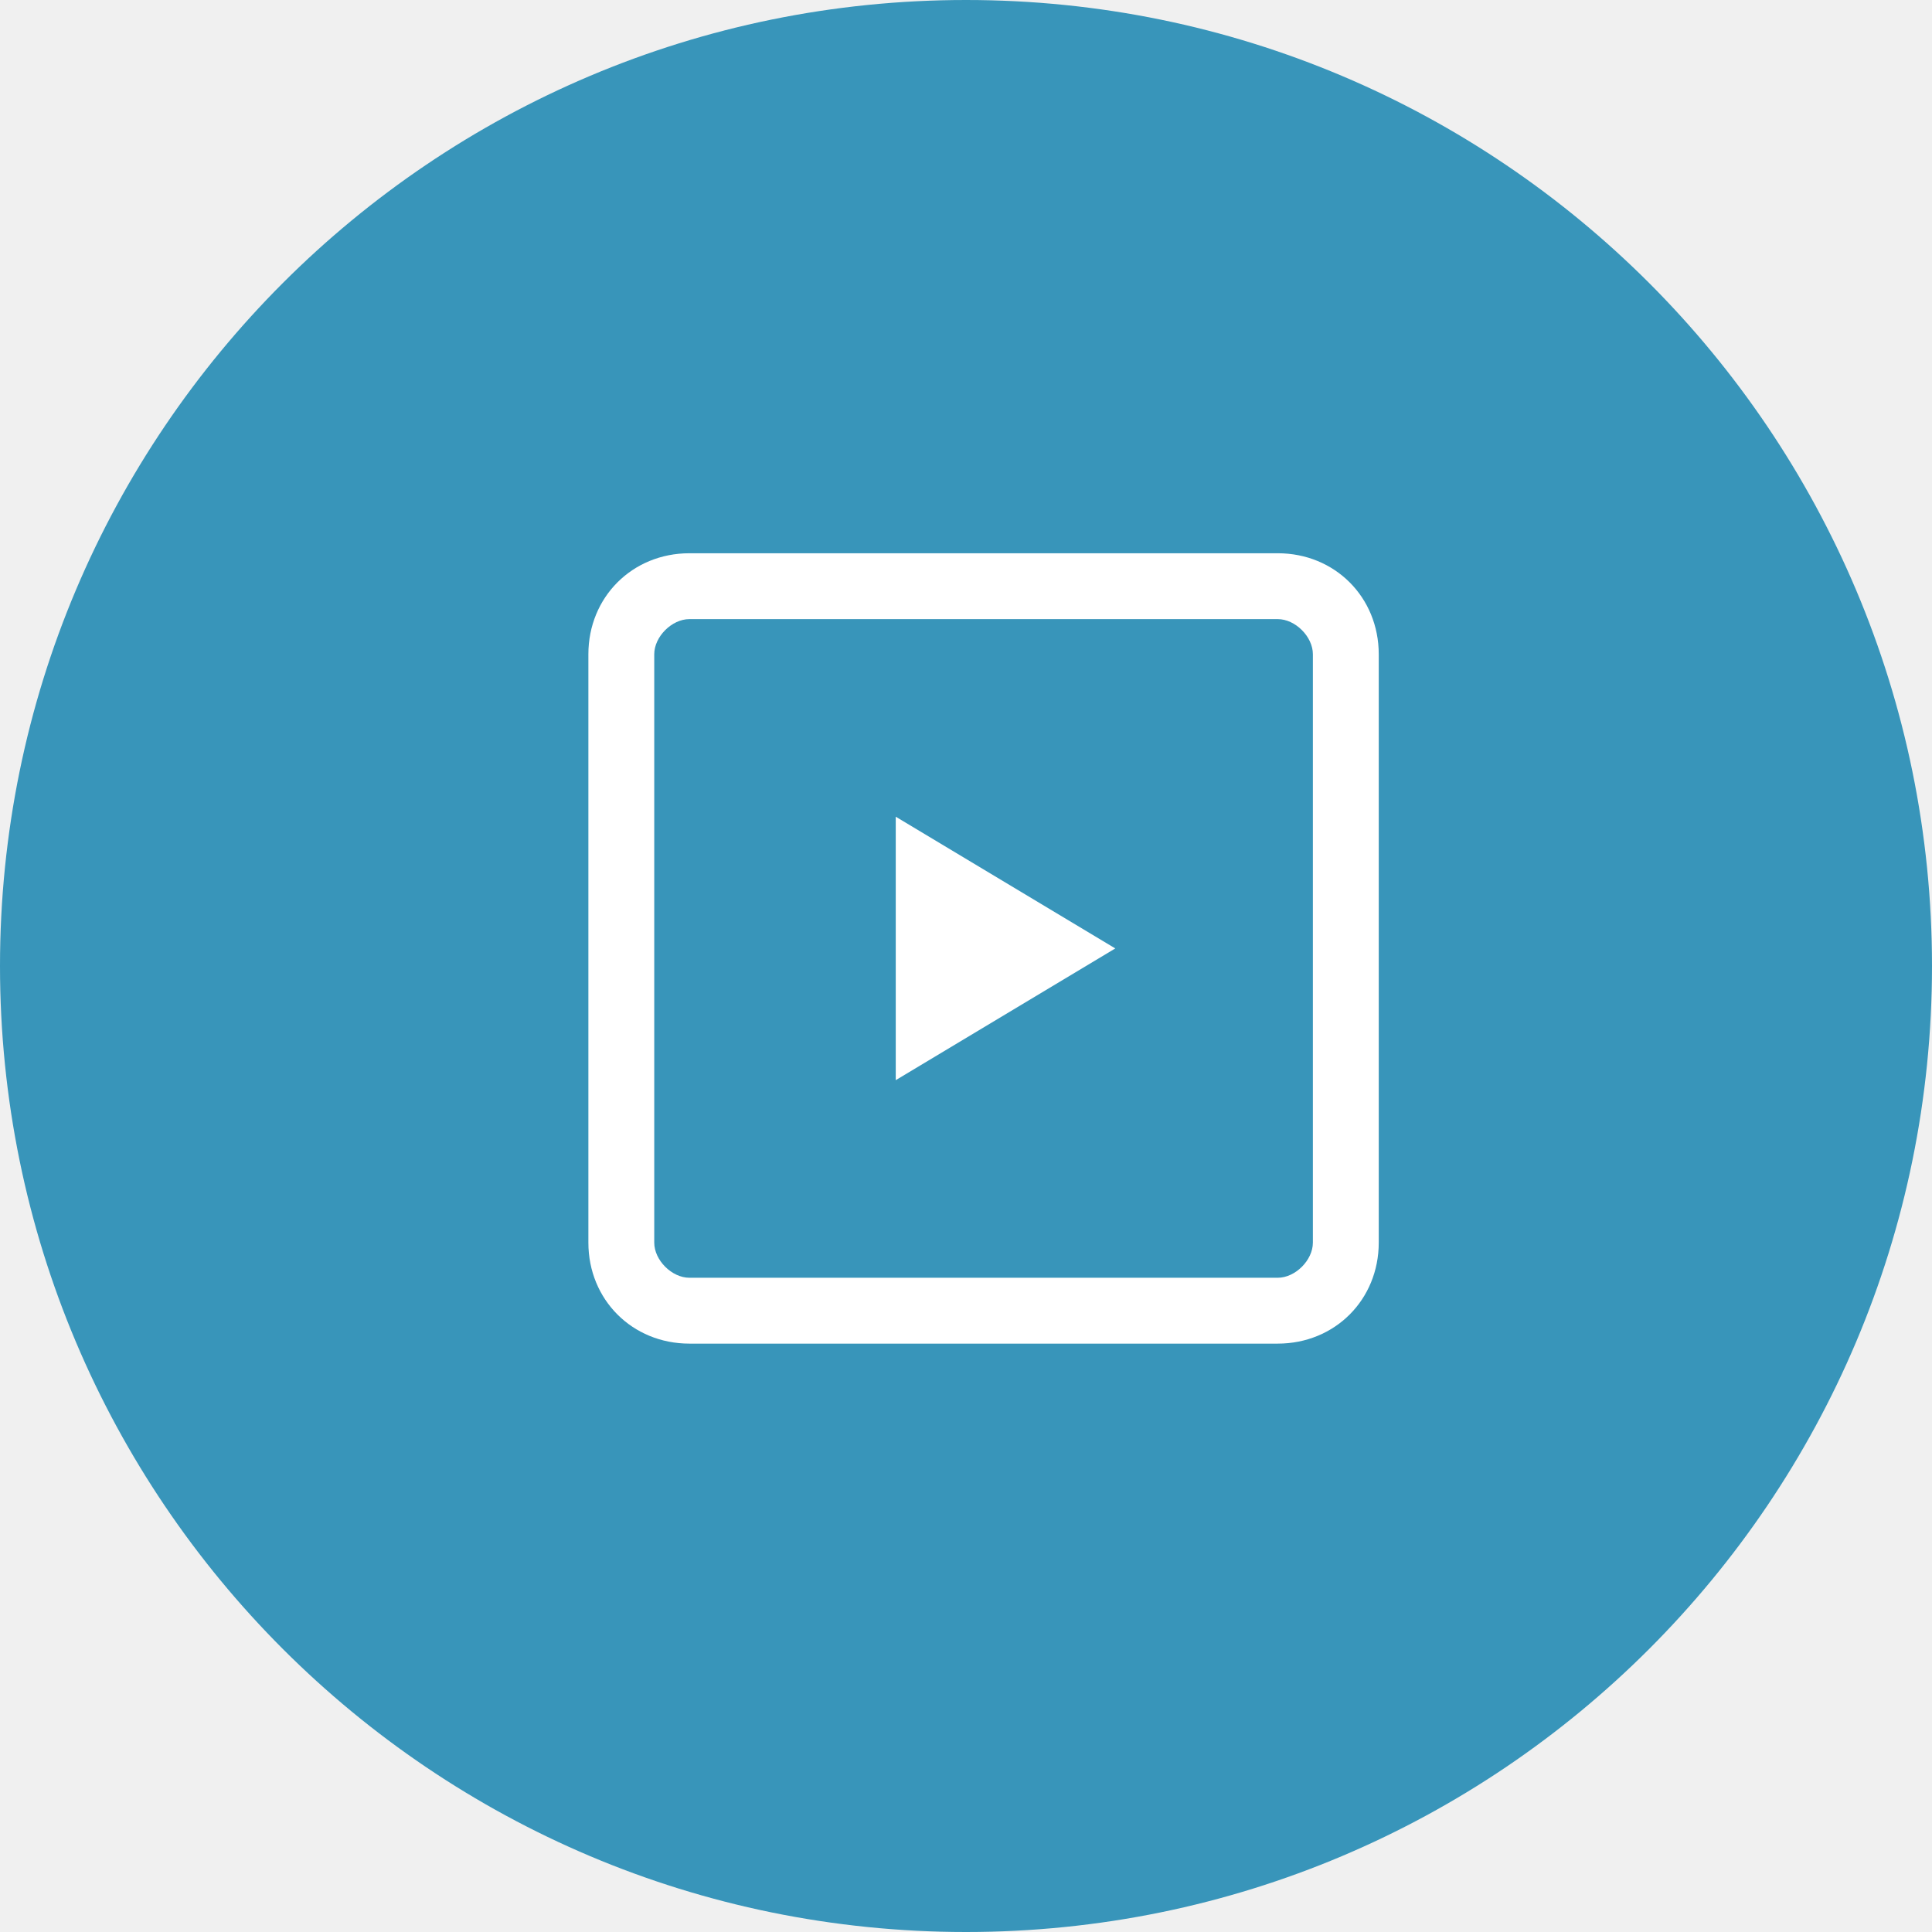
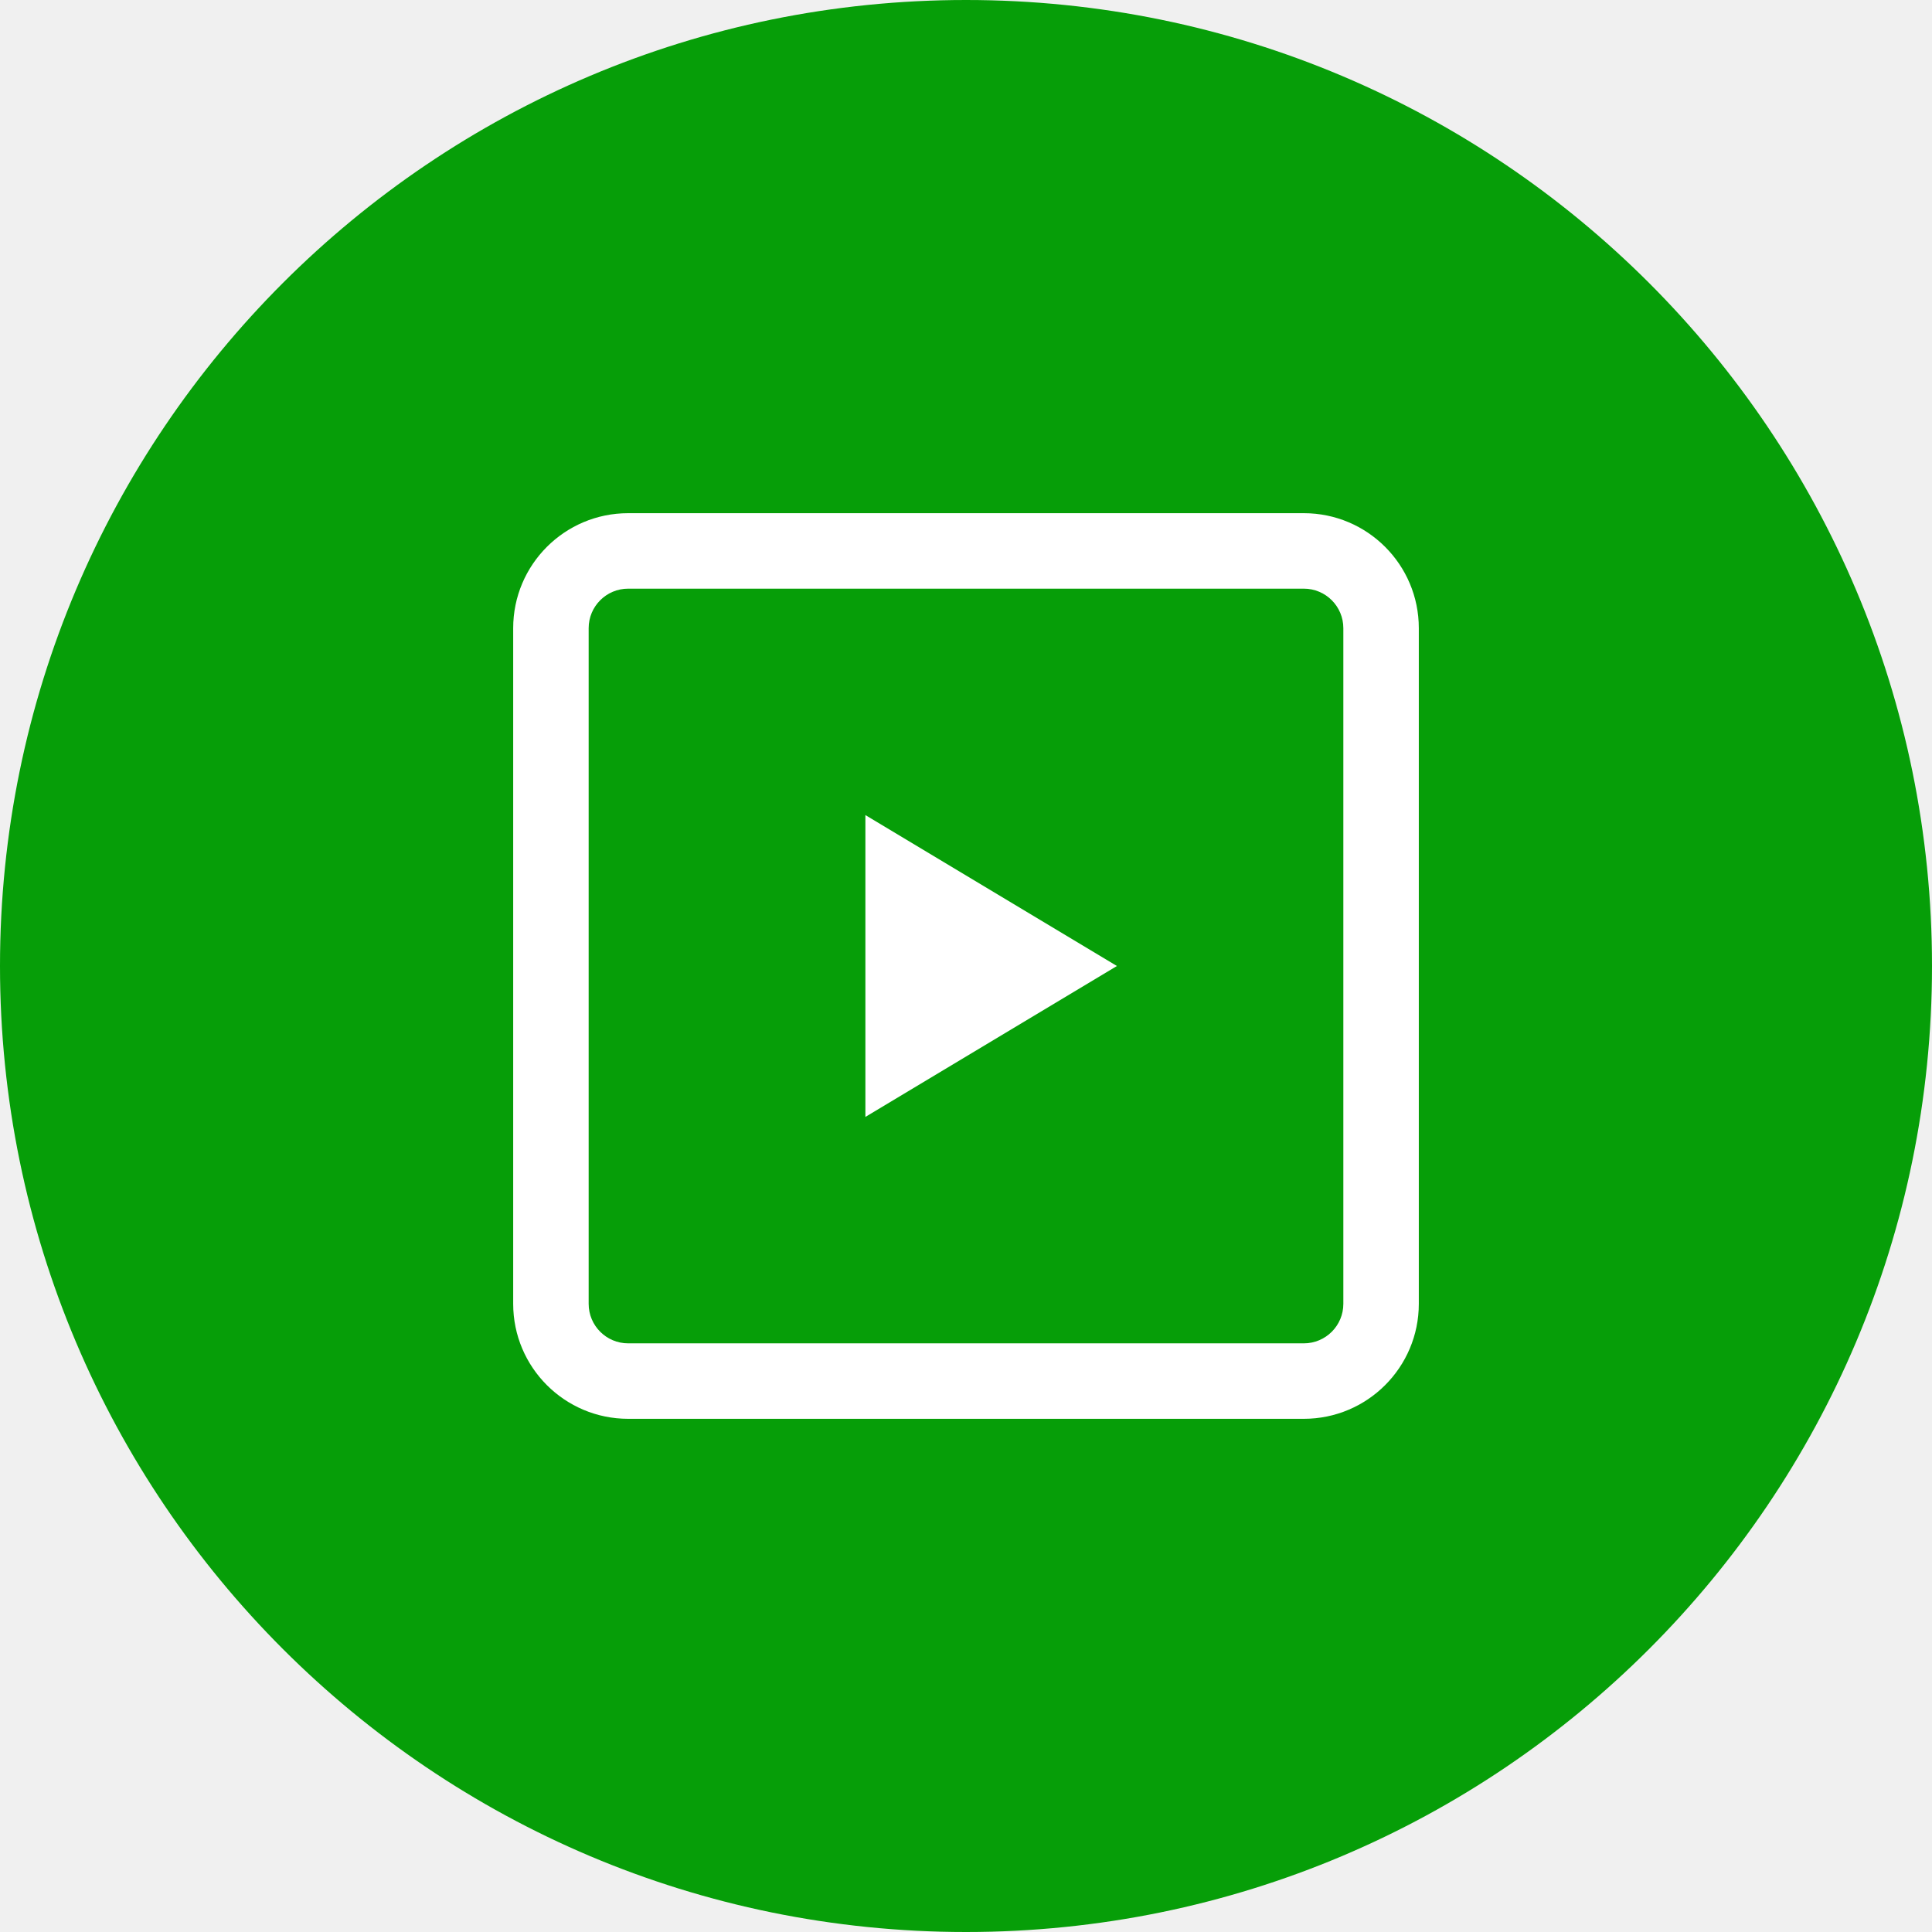
- <svg xmlns="http://www.w3.org/2000/svg" width="55" height="55" viewBox="0 0 55 55" fill="none">
-   <path d="M27.5 55C42.688 55 55 42.688 55 27.5C55 12.312 42.688 0 27.5 0C12.312 0 0 12.312 0 27.5C0 42.688 12.312 55 27.5 55Z" fill="#3895BA" />
-   <path d="M36.375 15.75H19.625C18 15.75 16.75 17 16.75 18.625V35.375C16.75 37 18 38.25 19.625 38.25H36.375C38 38.25 39.25 37 39.25 35.375V18.625C39.25 17 38 15.75 36.375 15.75ZM37.375 35.375C37.375 35.875 36.875 36.375 36.375 36.375H19.625C19.125 36.375 18.625 35.875 18.625 35.375V18.625C18.625 18.125 19.125 17.625 19.625 17.625H36.375C36.875 17.625 37.375 18.125 37.375 18.625V35.375ZM25.5 30.75L31.75 27L25.5 23.25V30.75Z" fill="white" />
+ <svg xmlns="http://www.w3.org/2000/svg" width="64" height="64" viewBox="0 0 64 64" fill="none">
+   <circle cx="32" cy="32" r="32" fill="#069E08" />
+   <path fill-rule="evenodd" clip-rule="evenodd" d="M20.809 19.5H43.191C43.914 19.5 44.5 20.086 44.5 20.809V43.191C44.5 43.914 43.914 44.5 43.191 44.5H20.809C20.086 44.5 19.5 43.914 19.5 43.191V20.809C19.5 20.086 20.086 19.5 20.809 19.5ZM17 20.809C17 18.706 18.706 17 20.809 17H43.191C45.294 17 47 18.706 47 20.809V43.191C47 45.294 45.294 47 43.191 47H20.809C18.706 47 17 45.294 17 43.191V20.809ZM37 32L28.667 27V37L37 32Z" fill="white" />
</svg>
